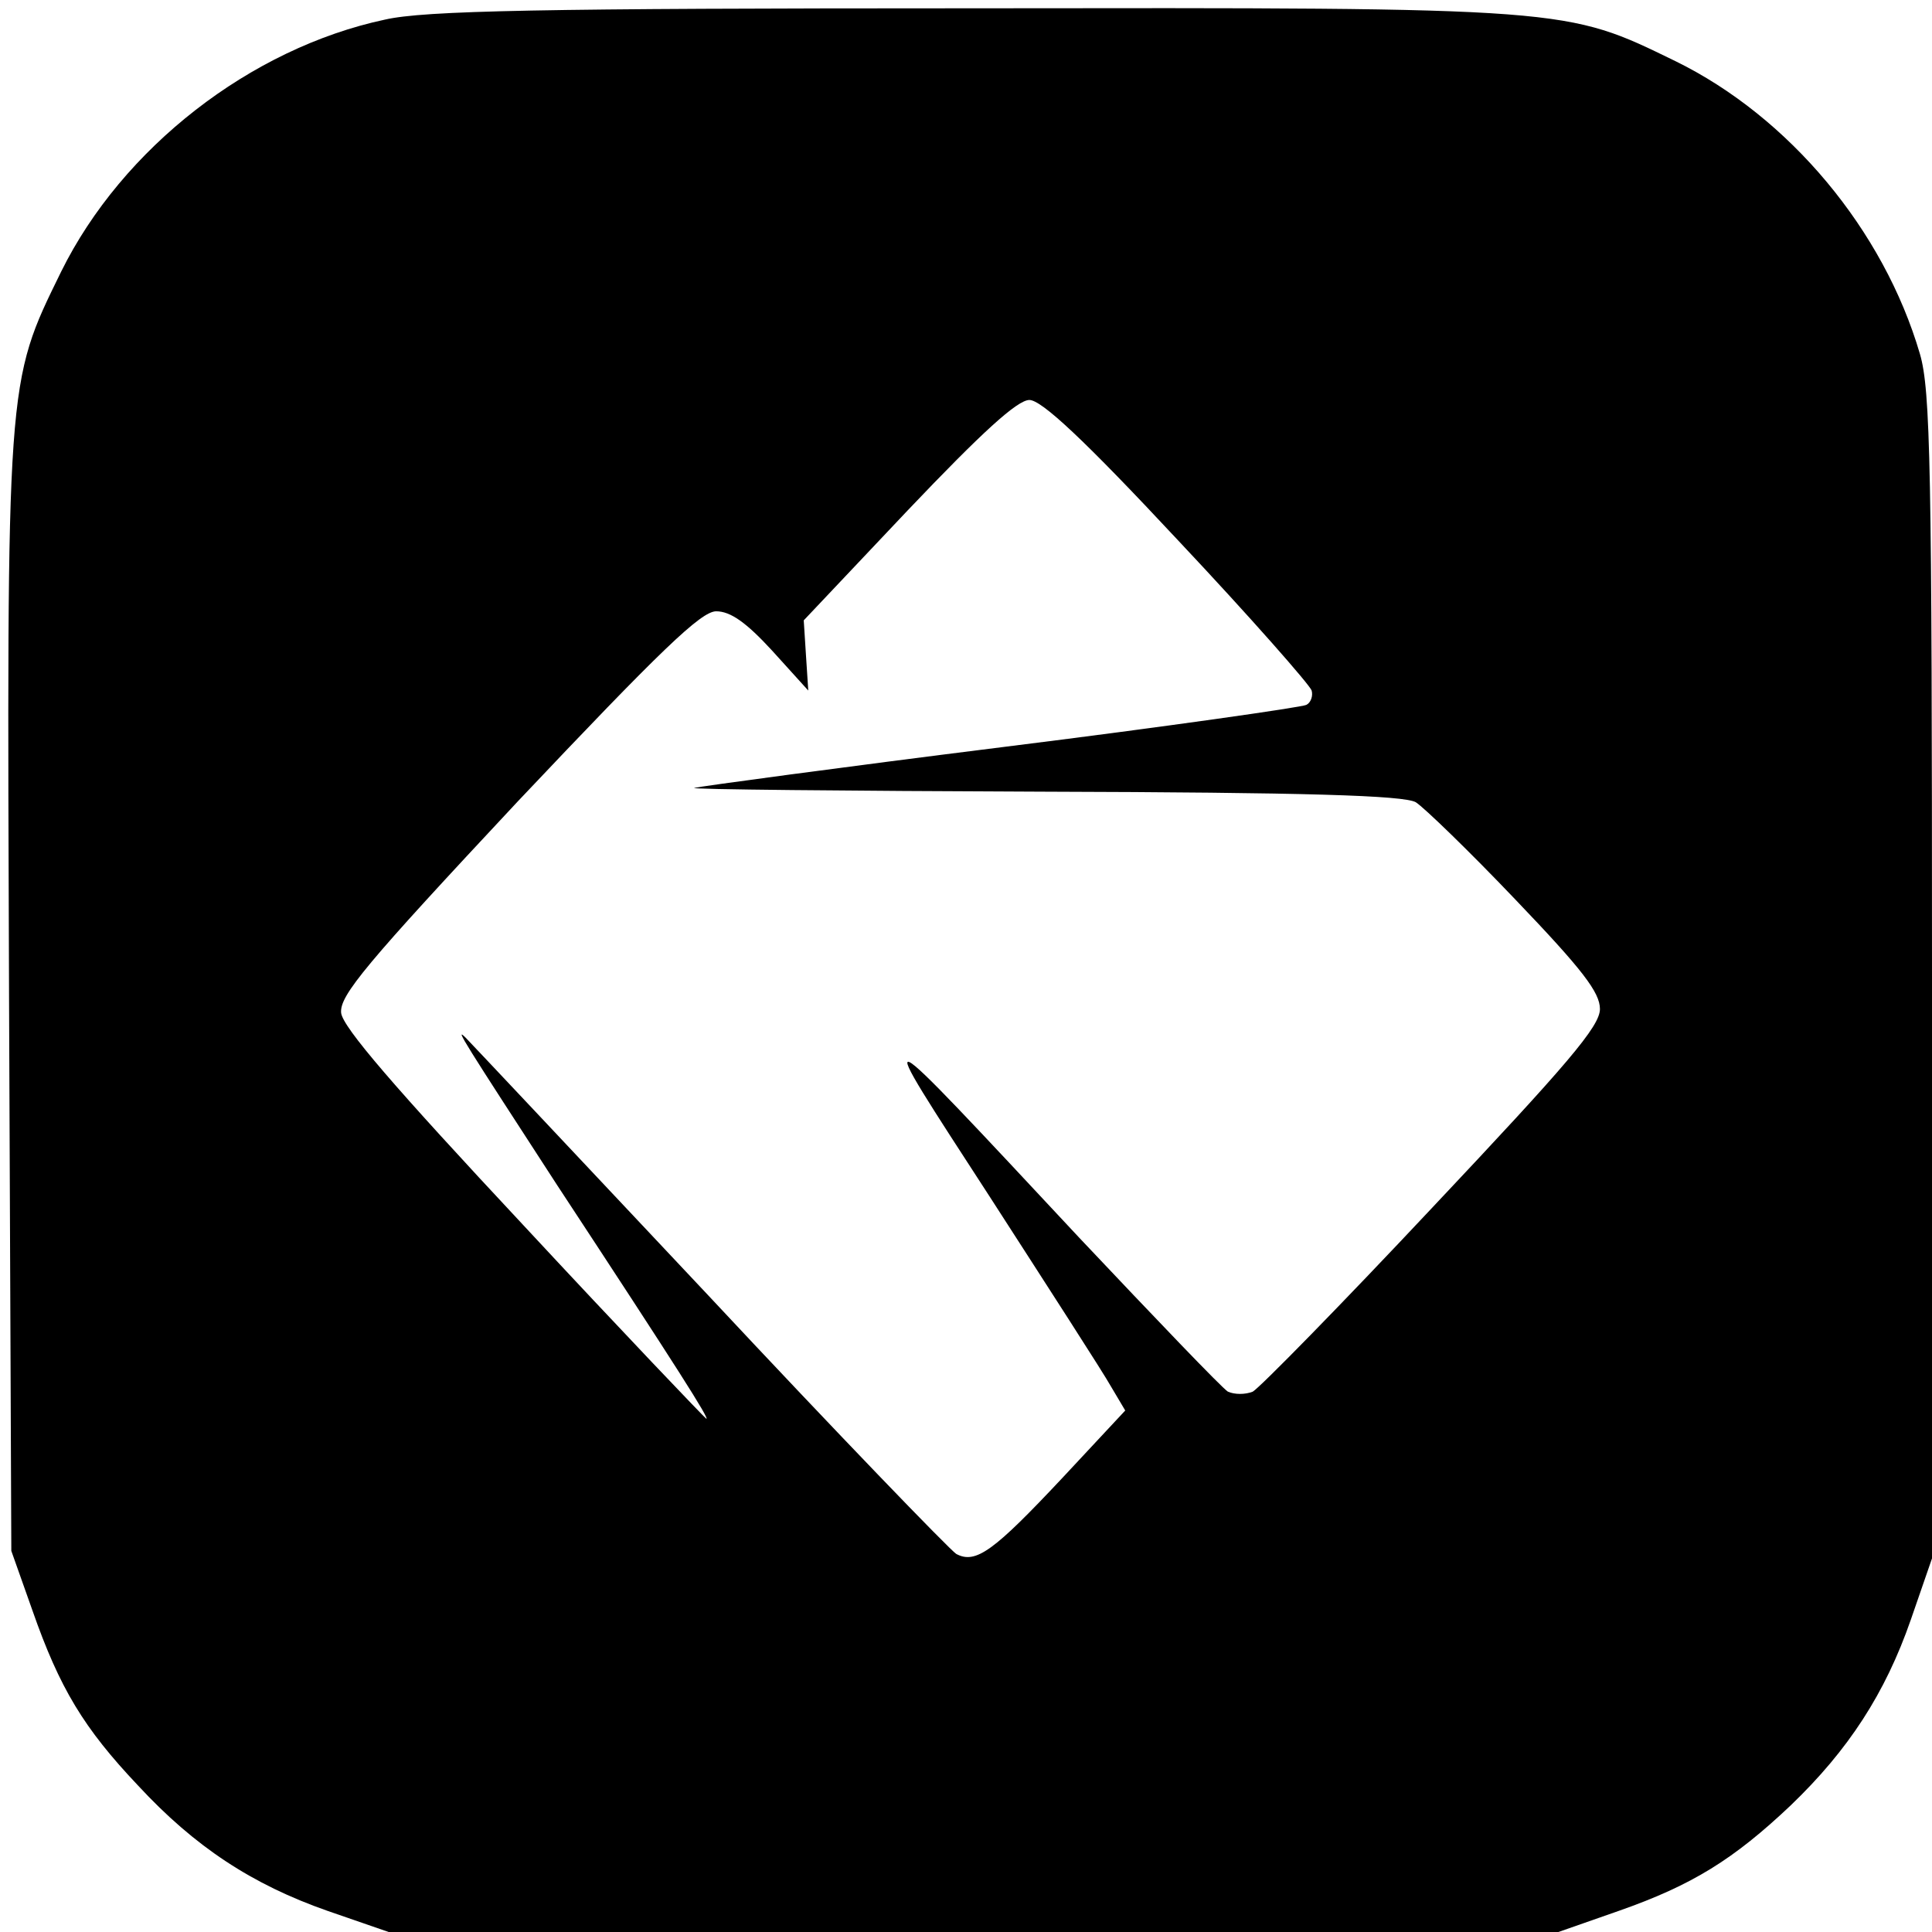
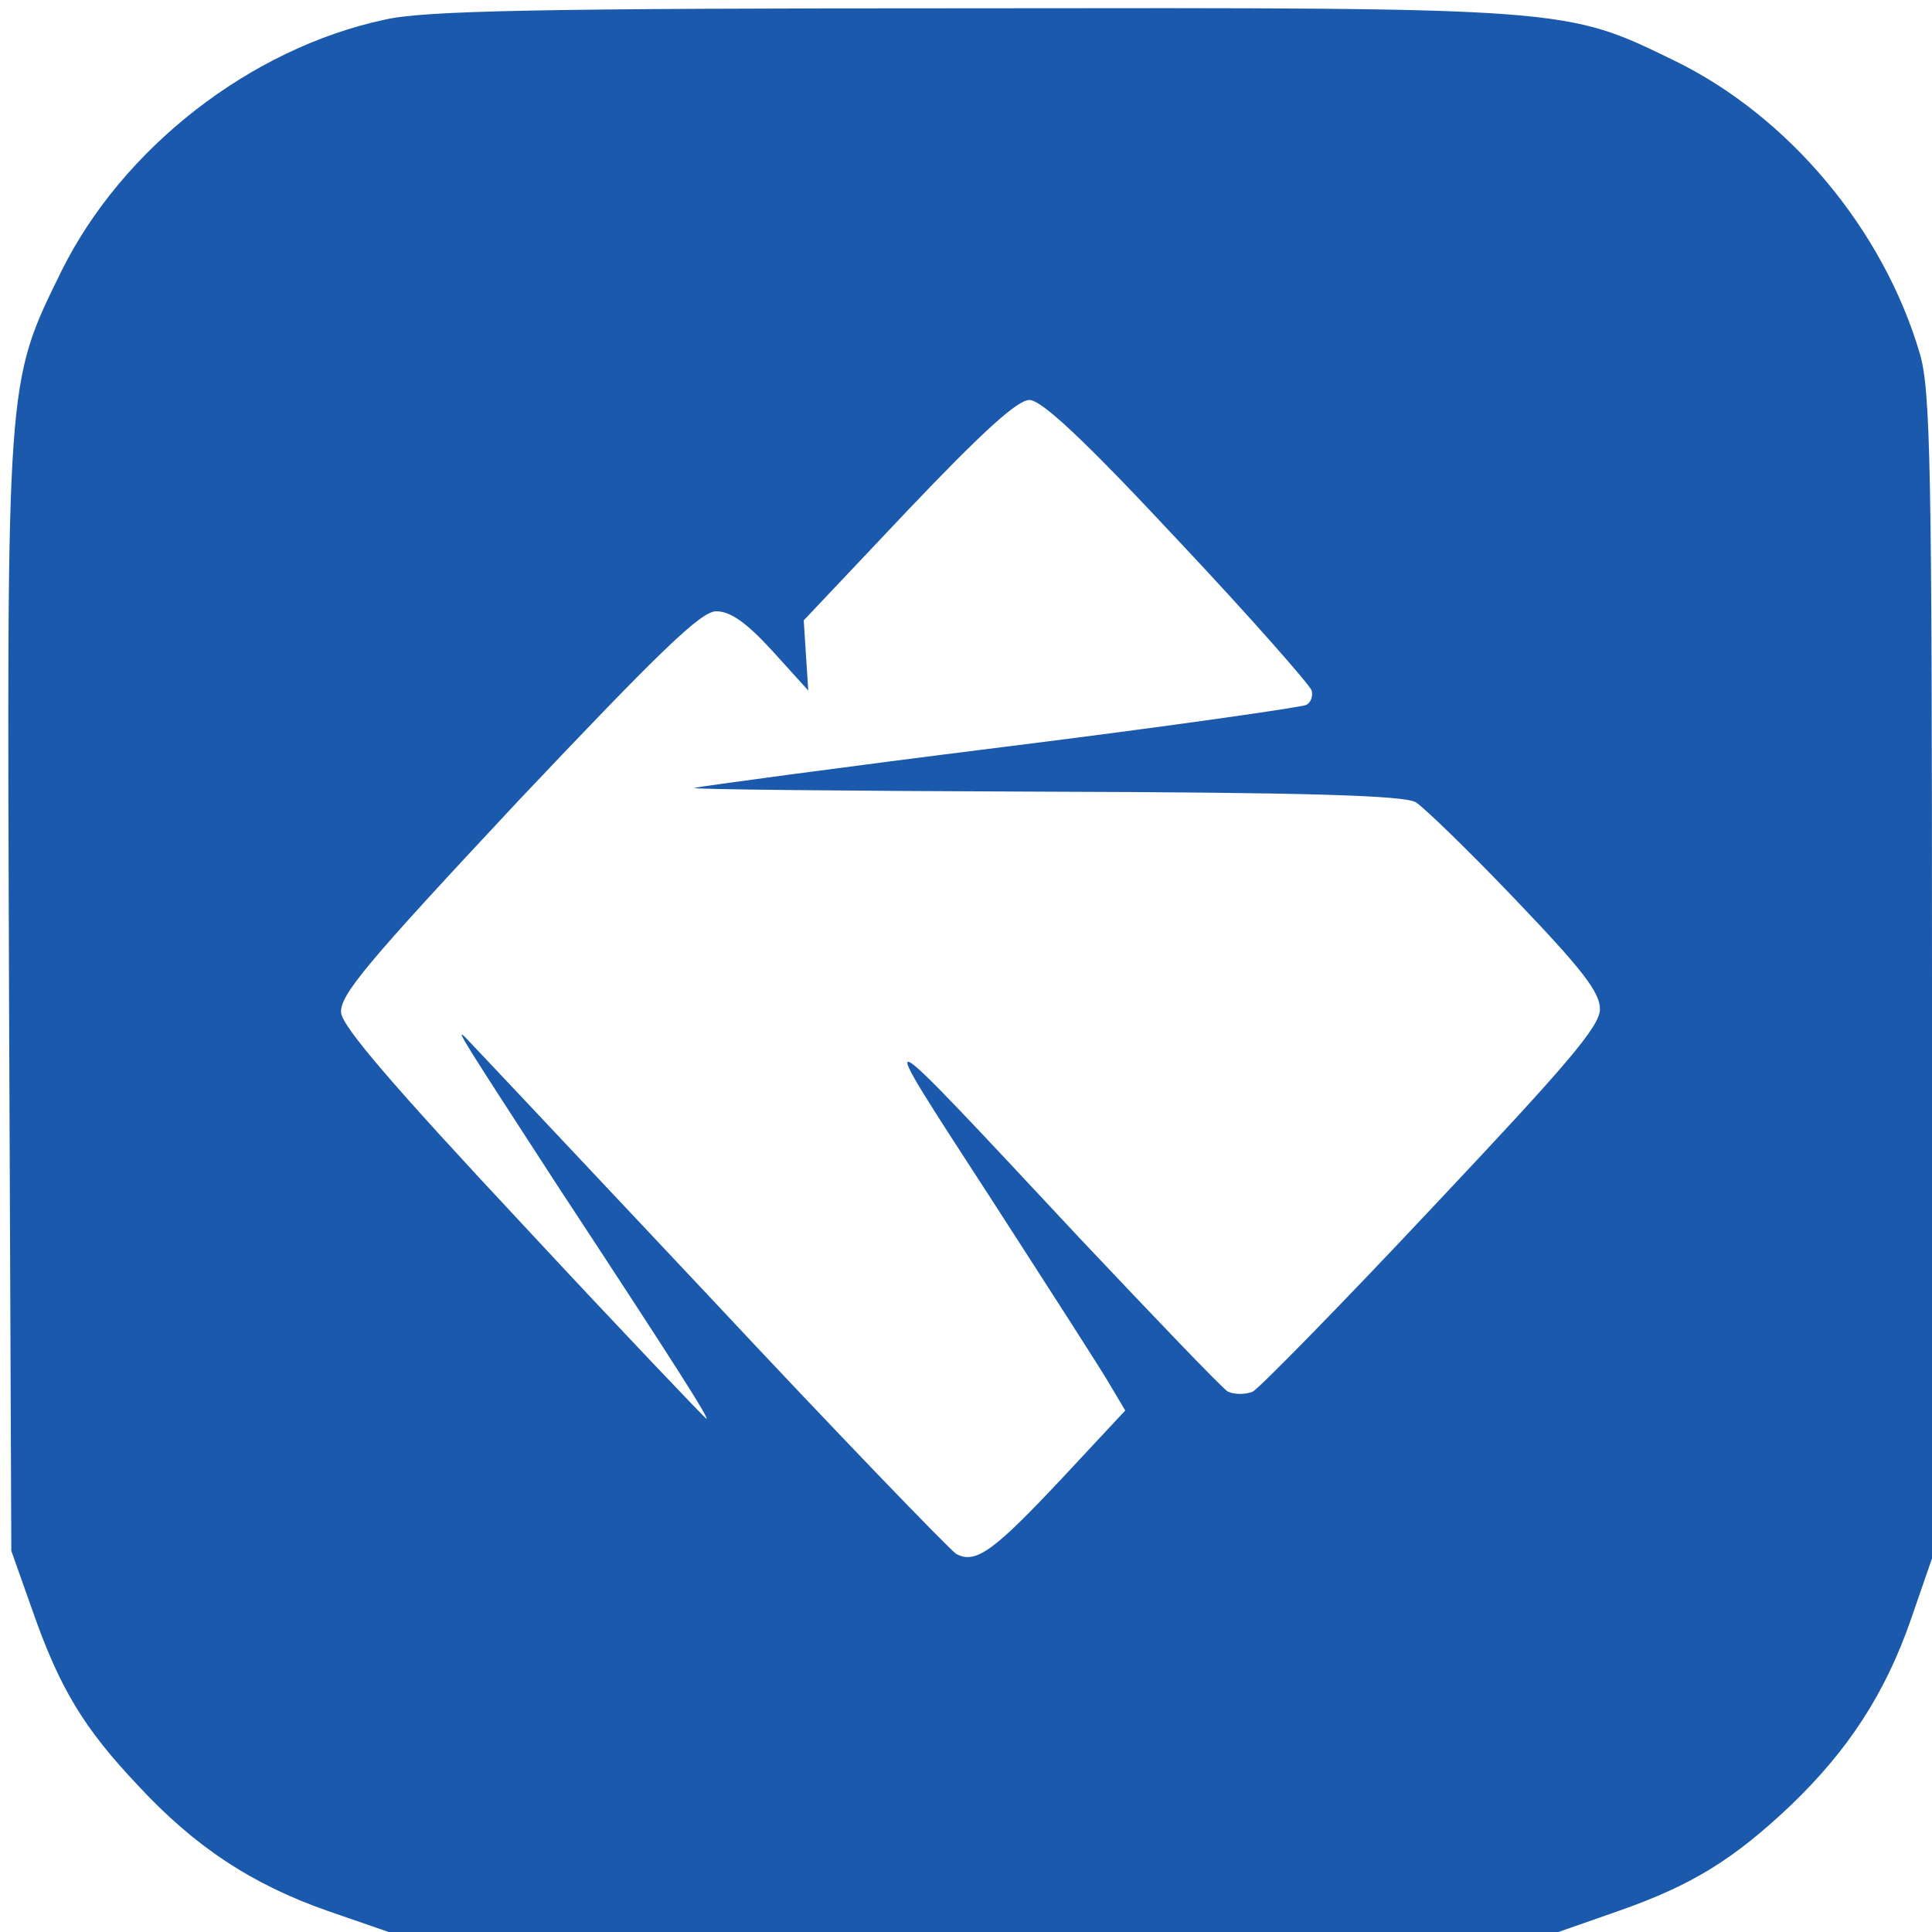
<svg xmlns="http://www.w3.org/2000/svg" version="1.0" width="256pt" height="256pt" viewBox="0 0 256 256" preserveAspectRatio="xMidYMid meet">
-   <g transform="translate(0,256) scale(0.1,-0.1)" fill="#000000" stroke="none">
+   <g transform="translate(0,256) scale(0.1,-0.1)" fill="#1B59AD" stroke="none">
    <path d="M510 2534 c-178 -38 -348 -170 -429 -334 -73 -149 -72 -139 -69 -964 l3 -731 28 -79 c36 -103 68 -156 140 -232 75 -81 151 -131 251 -166 l81 -28 775 0 775 0 80 28 c97 34 152 68 228 140 76 73 125 148 159 246 l28 81 0 771 c0 676 -2 777 -16 825 -48 164 -173 314 -324 388 -146 71 -137 71 -935 70 -568 0 -723 -3 -775 -15z m1051 -690 c96 -102 175 -192 177 -199 2 -7 -1 -16 -7 -19 -5 -3 -186 -29 -403 -56 -216 -27 -400 -52 -408 -54 -8 -2 199 -4 460 -5 352 -1 480 -5 496 -14 11 -7 71 -65 132 -129 89 -93 112 -123 112 -145 0 -23 -43 -73 -222 -263 -121 -129 -229 -239 -238 -244 -10 -4 -24 -4 -33 0 -8 5 -96 97 -197 204 -282 302 -278 300 -119 55 78 -121 151 -234 161 -252 l19 -32 -83 -89 c-91 -97 -115 -115 -141 -101 -9 6 -157 159 -328 342 -172 183 -317 337 -322 342 -16 16 -1 -7 121 -195 163 -248 202 -310 198 -310 -1 0 -111 115 -242 256 -172 184 -240 263 -242 282 -2 23 32 64 234 280 190 201 243 252 263 252 19 0 40 -15 74 -52 l48 -53 -3 46 -3 47 138 146 c98 103 145 146 161 146 16 0 72 -52 197 -186z" />
  </g>
</svg>
